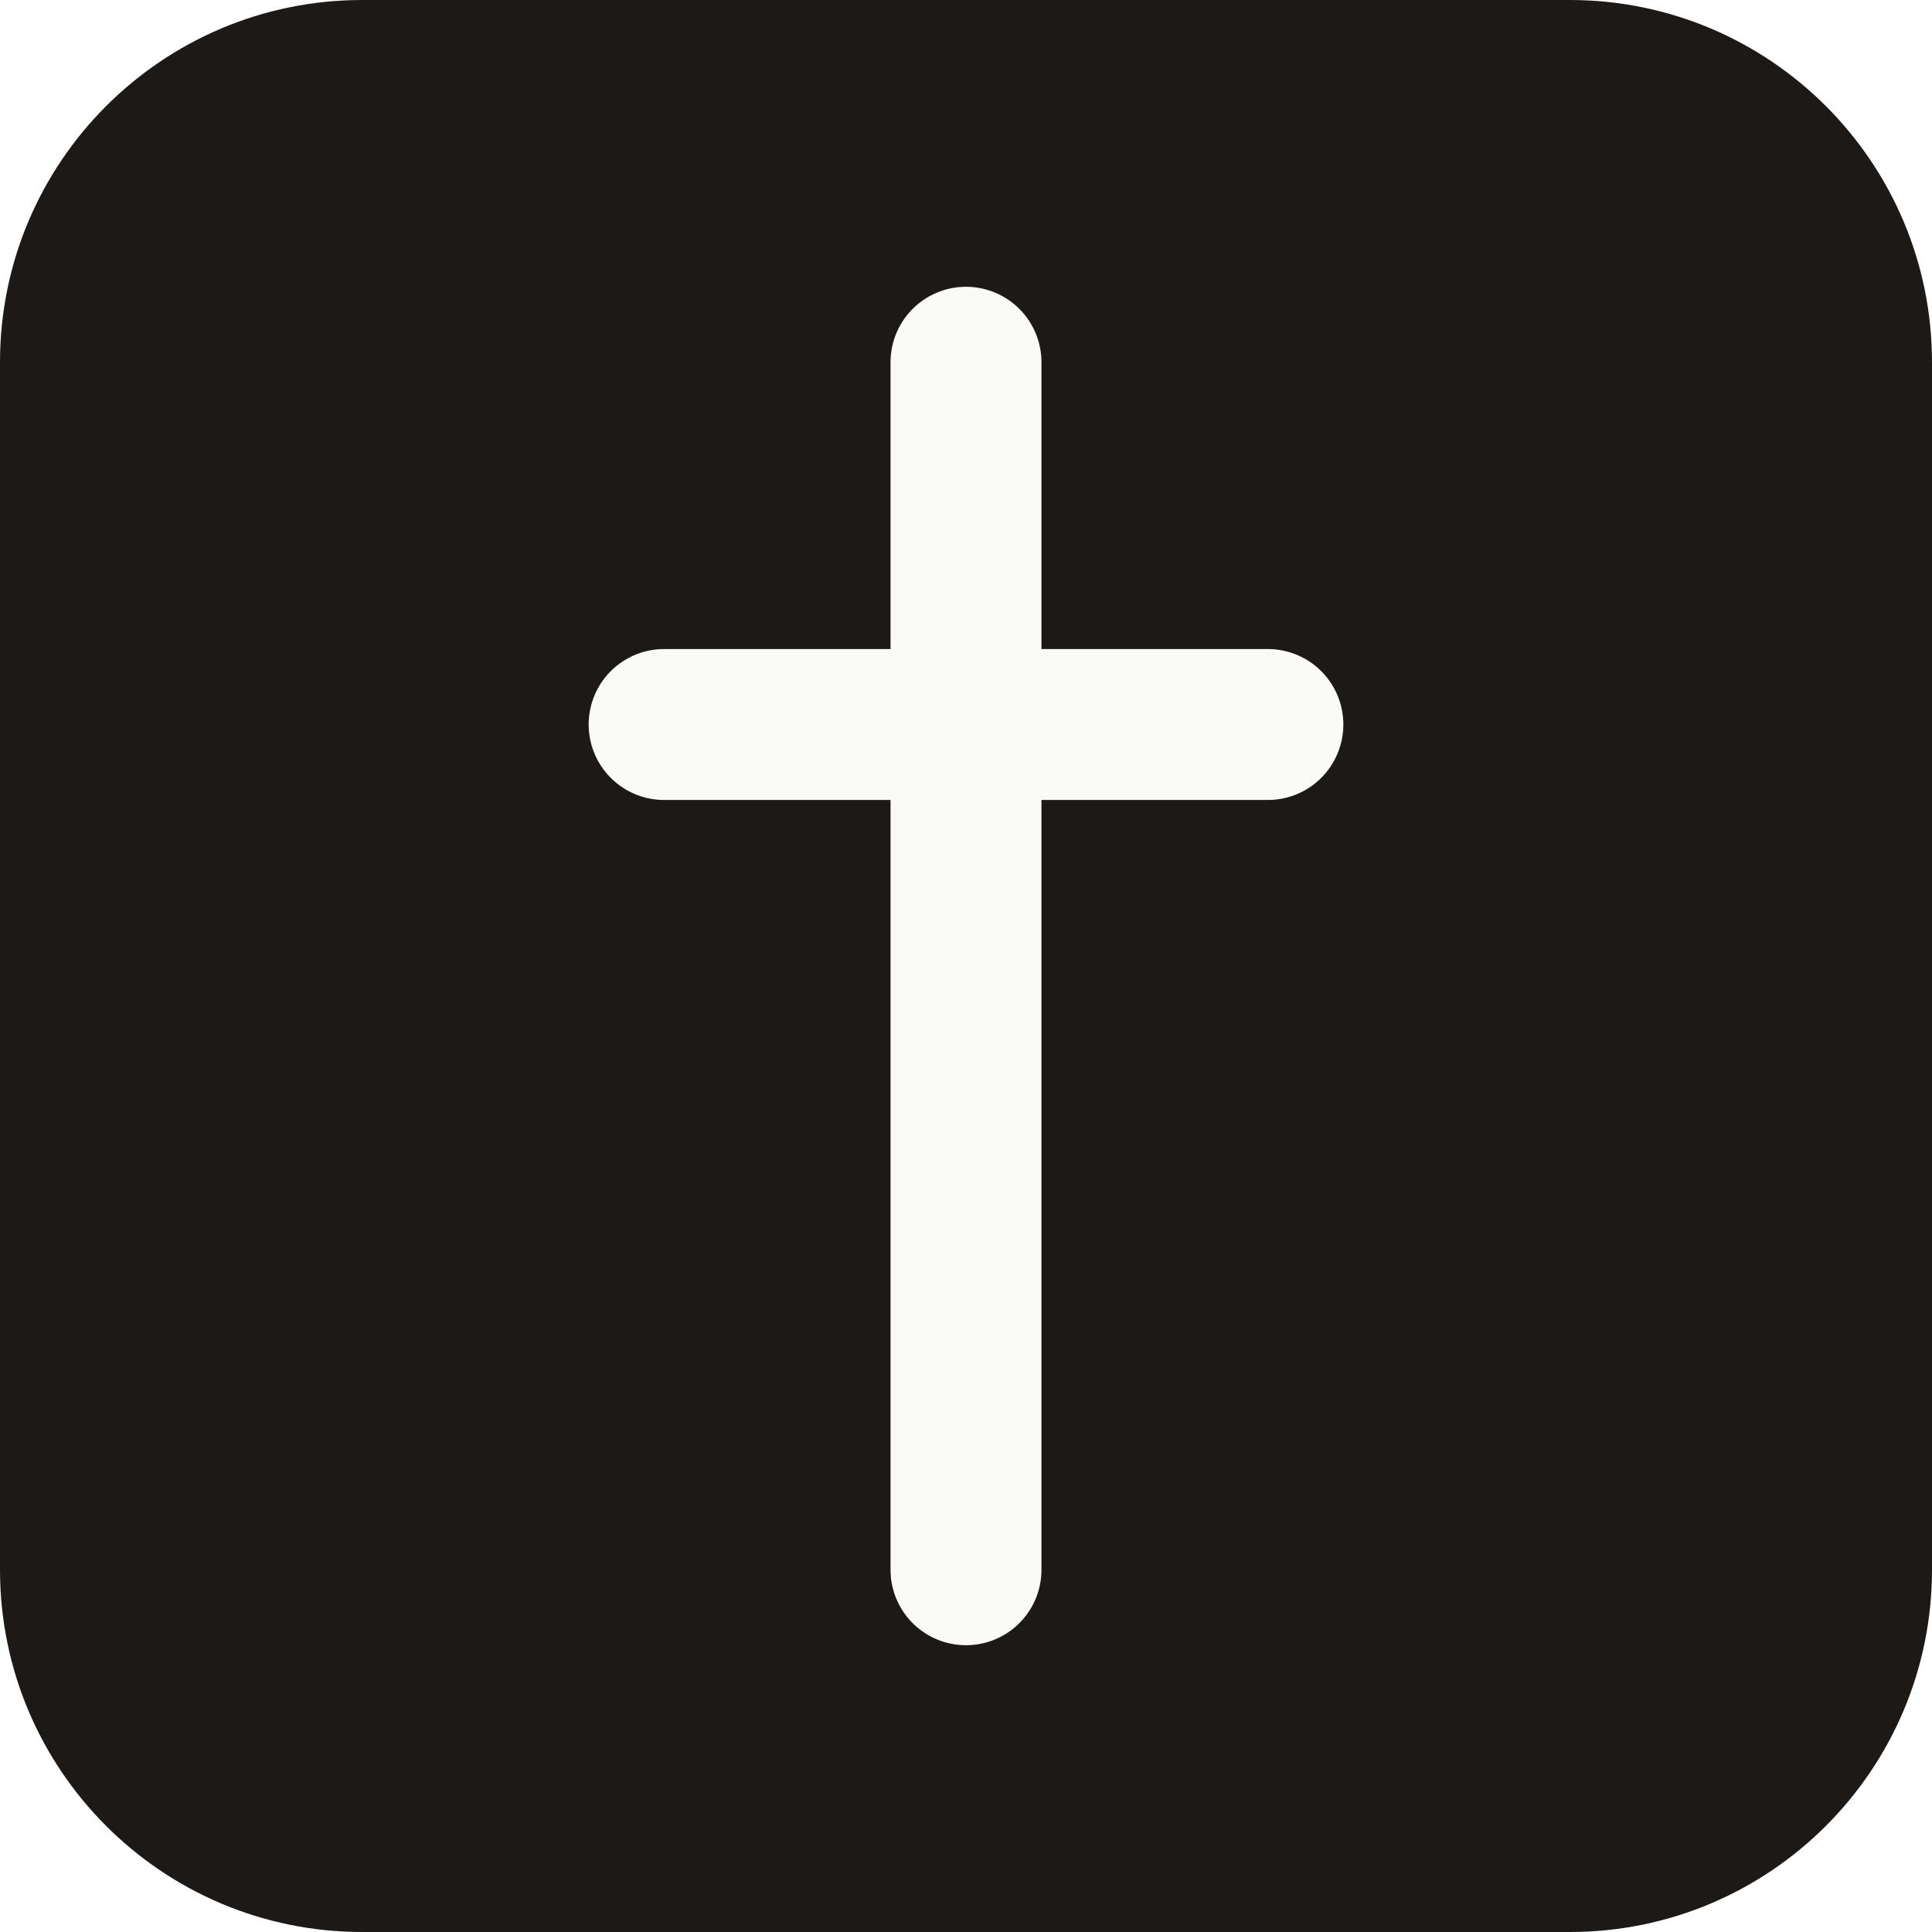
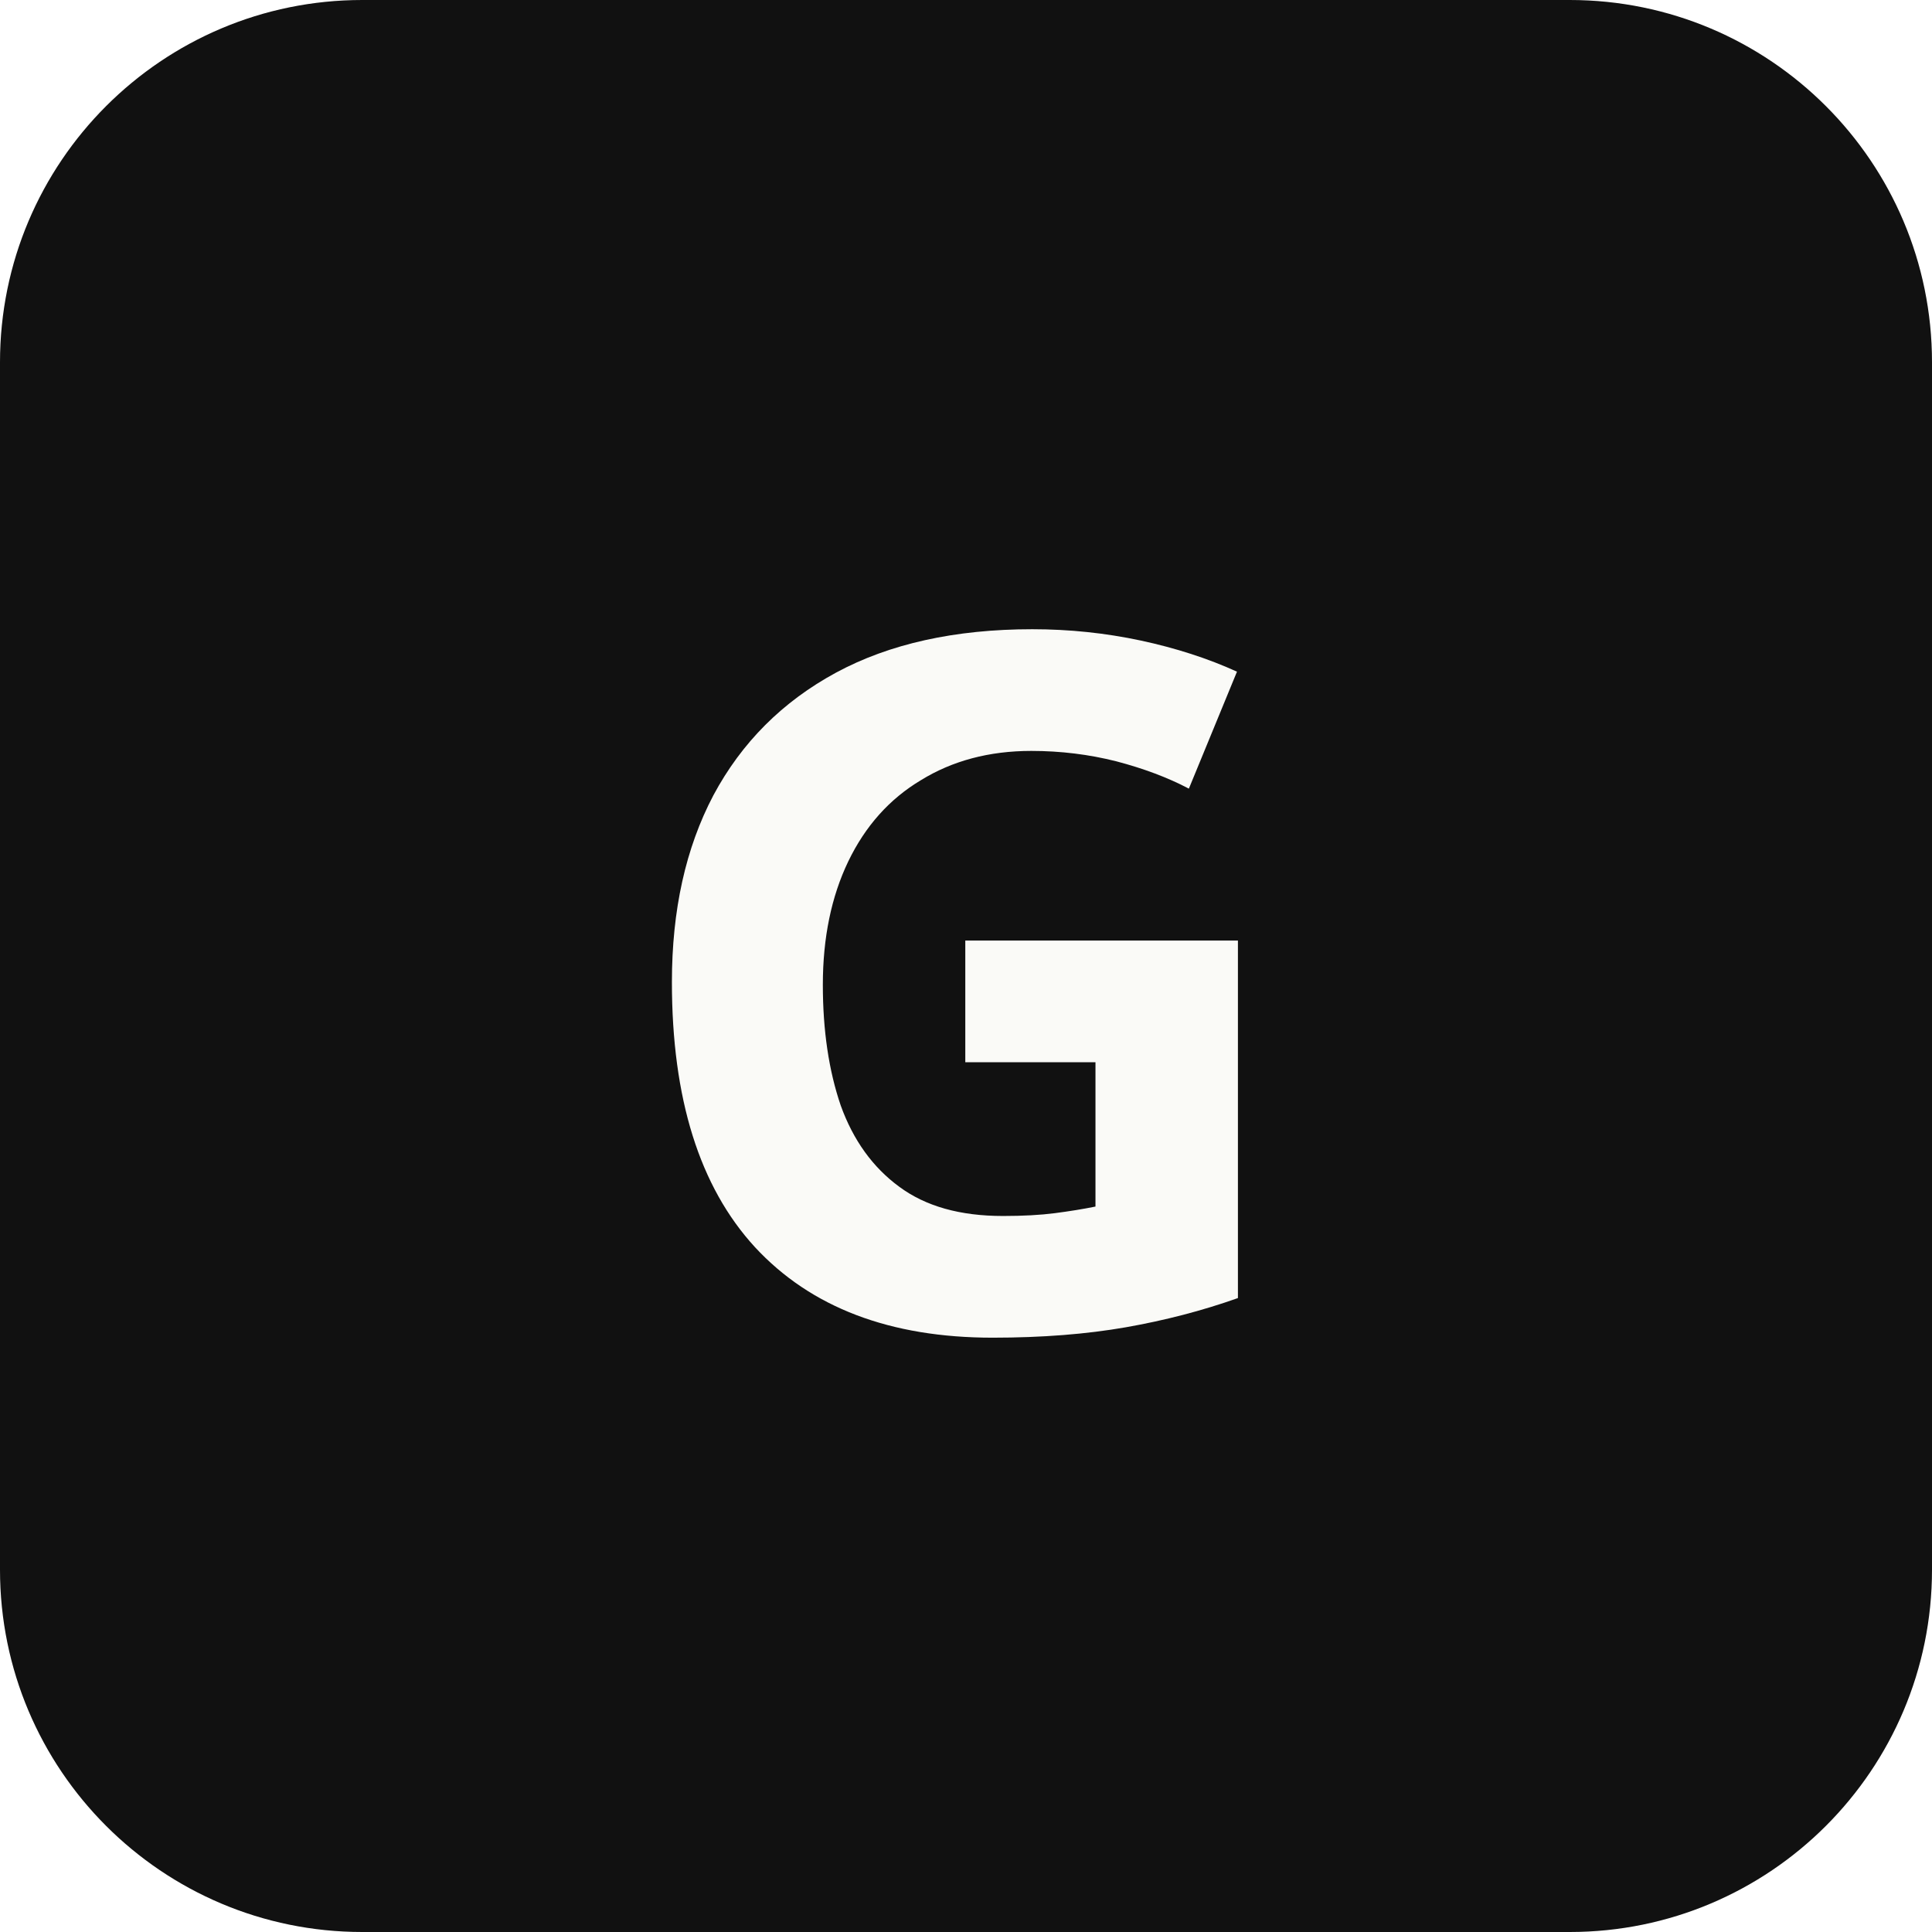
<svg xmlns="http://www.w3.org/2000/svg" viewBox="0 0 32 32">
-   <rect width="32" height="32" rx="6" fill="#1c1917" />
-   <path d="M16 6v20M11 12h10" stroke="#fafaf9" stroke-width="2.5" stroke-linecap="round" />
+   <rect width="32" height="32" rx="6" fill="#111111" />
+   <text x="16" y="22" text-anchor="middle" font-family="system-ui, sans-serif" font-size="16" font-weight="600" fill="#FAFAF7">G</text>
</svg>
